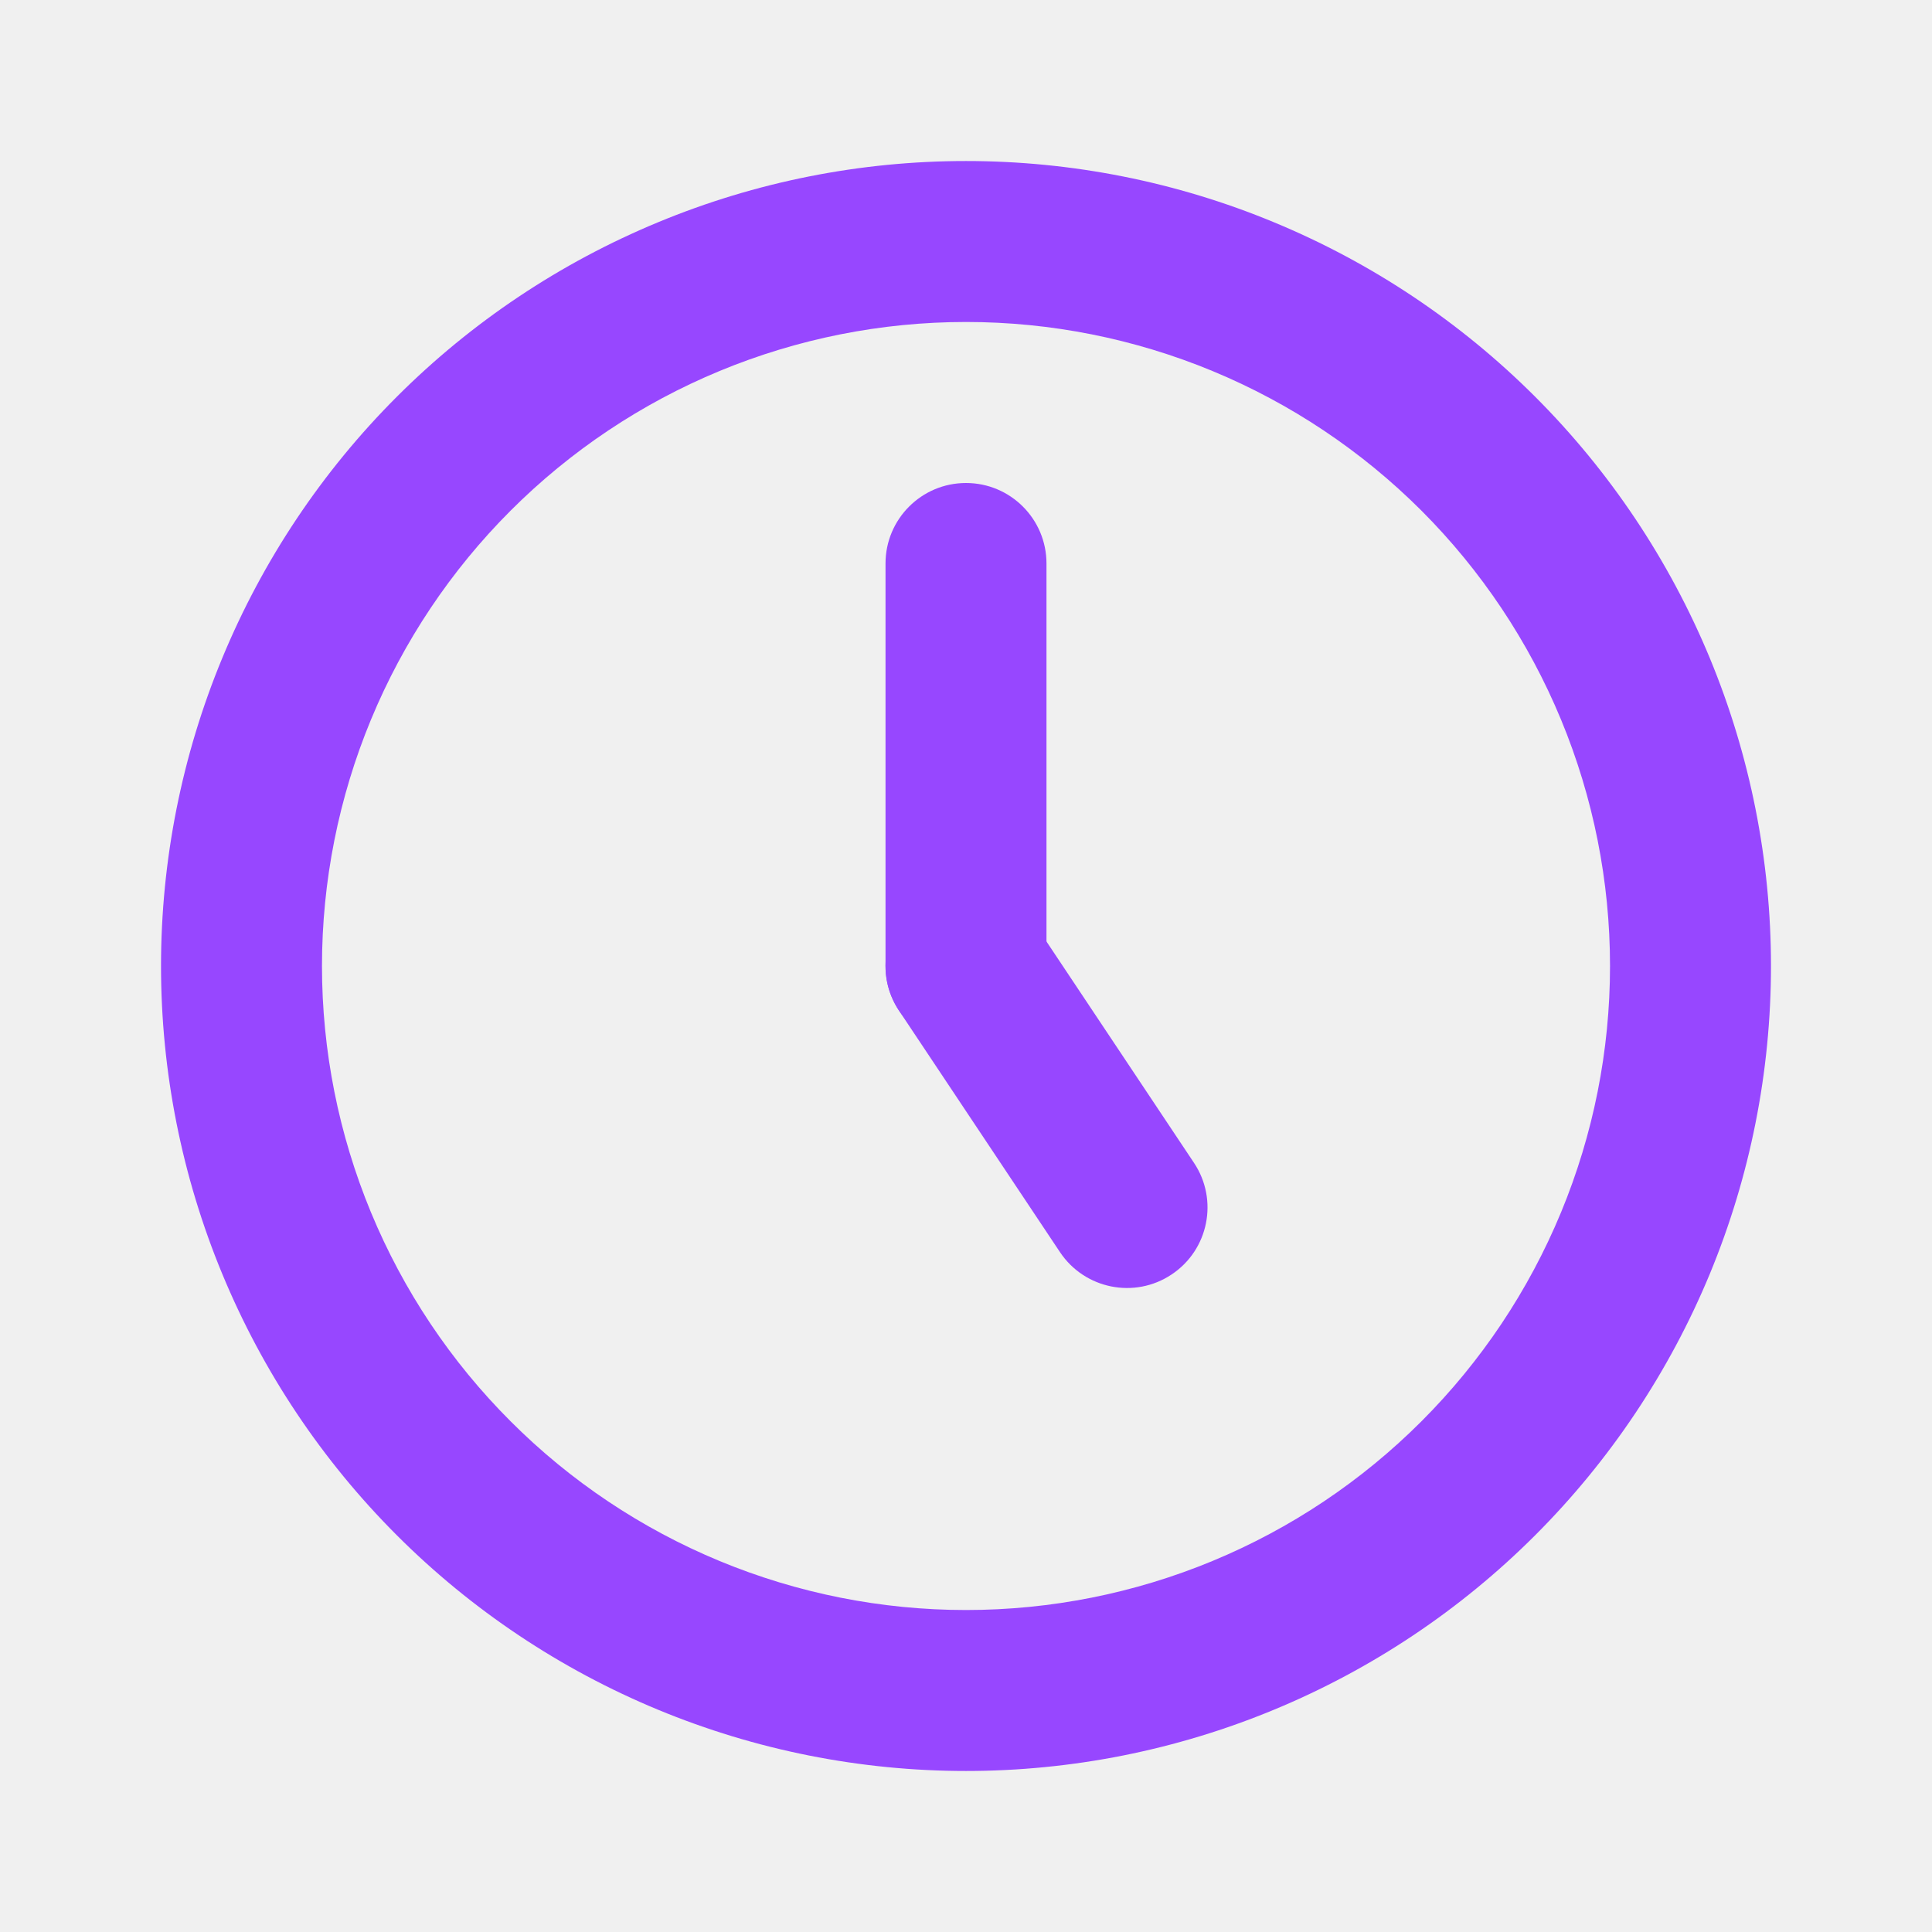
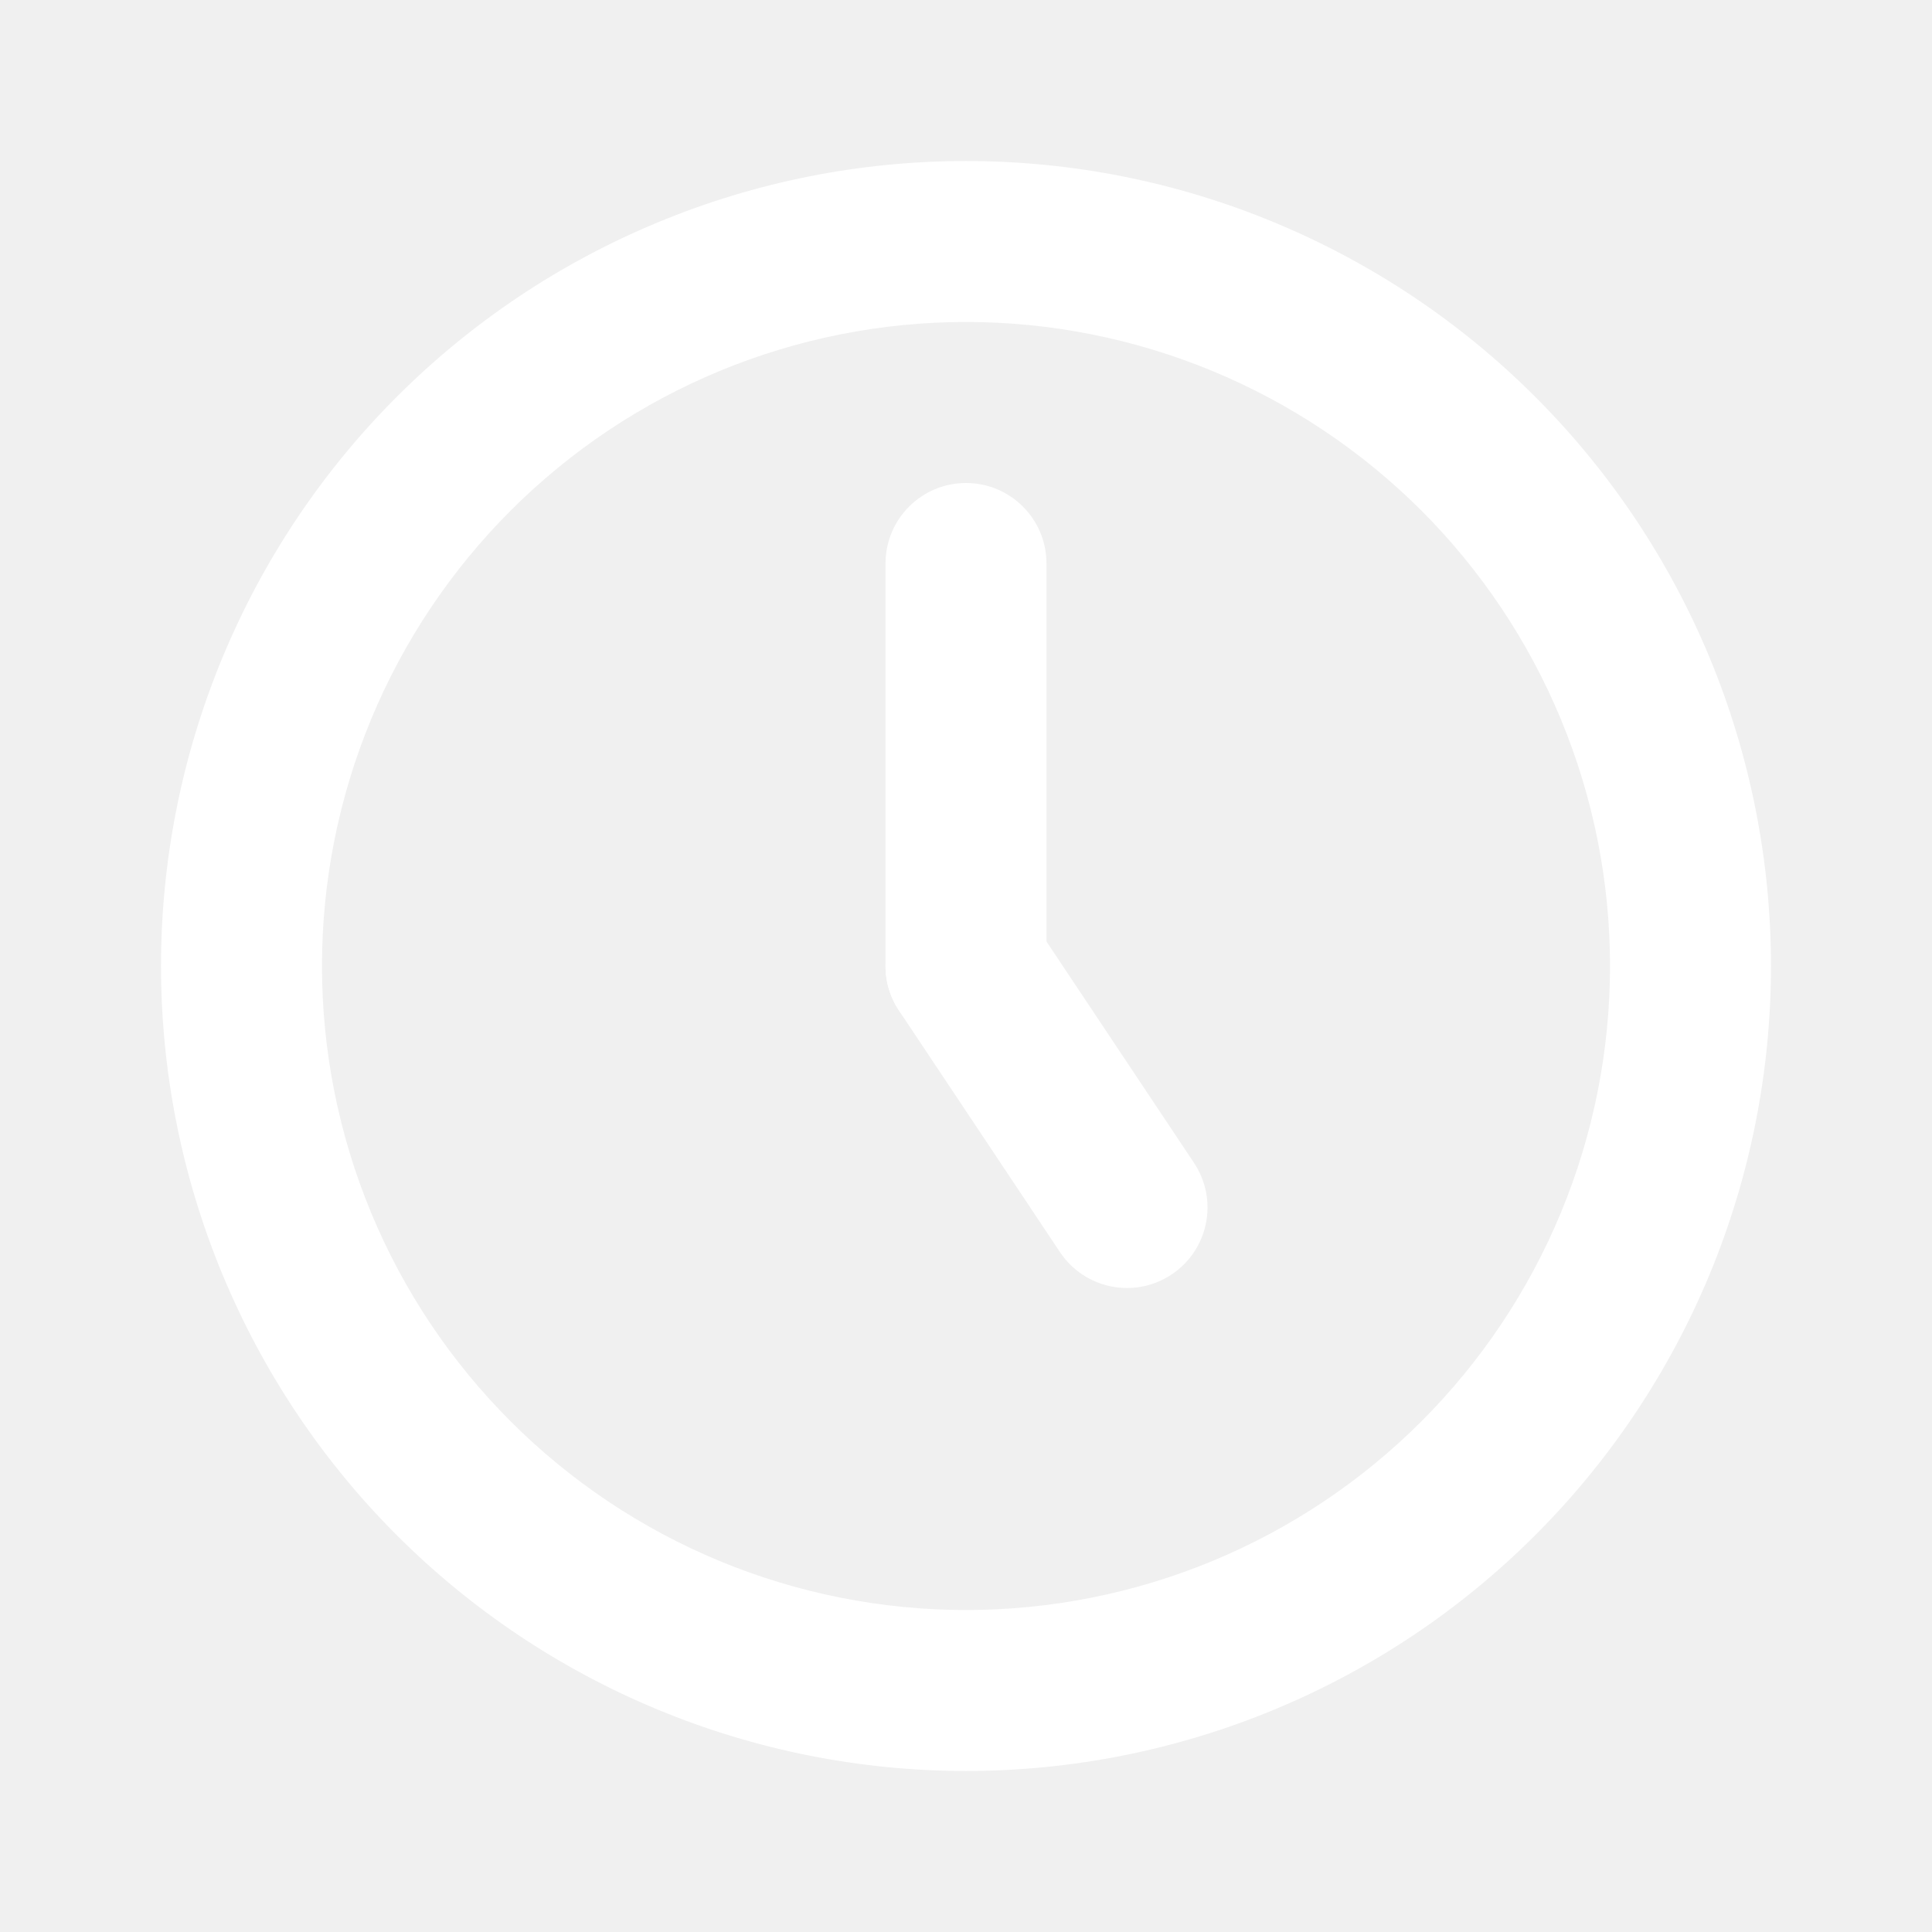
<svg xmlns="http://www.w3.org/2000/svg" width="32" height="32" viewBox="0 0 32 32" fill="none">
-   <path fill-rule="evenodd" clip-rule="evenodd" d="M10.898 3.682C12.515 3.011 14.249 2.667 16 2.667C17.751 2.667 19.485 3.011 21.102 3.682C22.72 4.352 24.19 5.334 25.428 6.572C26.666 7.81 27.648 9.28 28.319 10.898C28.988 12.515 29.333 14.249 29.333 16C29.333 17.751 28.988 19.485 28.319 21.102C27.648 22.72 26.666 24.19 25.428 25.428C24.19 26.666 22.72 27.648 21.102 28.318C19.485 28.988 17.751 29.333 16 29.333C14.249 29.333 12.515 28.988 10.898 28.318C9.28 27.648 7.81 26.666 6.572 25.428C5.334 24.19 4.352 22.72 3.682 21.102C3.012 19.485 2.667 17.751 2.667 16C2.667 14.249 3.012 12.515 3.682 10.898C4.352 9.28 5.334 7.81 6.572 6.572C7.81 5.334 9.28 4.352 10.898 3.682ZM16 5.333C14.599 5.333 13.212 5.609 11.918 6.145C10.624 6.681 9.448 7.467 8.458 8.457C7.467 9.448 6.681 10.624 6.145 11.918C5.609 13.212 5.333 14.599 5.333 16C5.333 17.401 5.609 18.788 6.145 20.082C6.681 21.376 7.467 22.552 8.458 23.542C9.448 24.533 10.624 25.319 11.918 25.855C13.212 26.391 14.599 26.667 16 26.667C17.401 26.667 18.788 26.391 20.082 25.855C21.376 25.319 22.552 24.533 23.543 23.542C24.533 22.552 25.319 21.376 25.855 20.082C26.391 18.788 26.667 17.401 26.667 16C26.667 14.599 26.391 13.212 25.855 11.918C25.319 10.624 24.533 9.448 23.543 8.457C22.552 7.467 21.376 6.681 20.082 6.145C18.788 5.609 17.401 5.333 16 5.333Z" fill="#9747FF" />
-   <path fill-rule="evenodd" clip-rule="evenodd" d="M15.261 14.891C15.873 14.482 16.701 14.648 17.11 15.26L19.776 19.26C20.185 19.873 20.019 20.701 19.406 21.109C18.794 21.518 17.966 21.352 17.557 20.74L14.891 16.74C14.482 16.127 14.648 15.299 15.261 14.891Z" fill="#9747FF" />
-   <path fill-rule="evenodd" clip-rule="evenodd" d="M16 8C16.736 8 17.333 8.597 17.333 9.333V16C17.333 16.736 16.736 17.333 16 17.333C15.264 17.333 14.667 16.736 14.667 16V9.333C14.667 8.597 15.264 8 16 8Z" fill="#9747FF" />
+   <path fill-rule="evenodd" clip-rule="evenodd" d="M10.898 3.682C12.515 3.011 14.249 2.667 16 2.667C17.751 2.667 19.485 3.011 21.102 3.682C22.72 4.352 24.19 5.334 25.428 6.572C26.666 7.81 27.648 9.28 28.319 10.898C28.988 12.515 29.333 14.249 29.333 16C29.333 17.751 28.988 19.485 28.319 21.102C27.648 22.72 26.666 24.19 25.428 25.428C24.19 26.666 22.72 27.648 21.102 28.318C19.485 28.988 17.751 29.333 16 29.333C14.249 29.333 12.515 28.988 10.898 28.318C9.28 27.648 7.81 26.666 6.572 25.428C5.334 24.19 4.352 22.72 3.682 21.102C3.012 19.485 2.667 17.751 2.667 16C2.667 14.249 3.012 12.515 3.682 10.898C4.352 9.28 5.334 7.81 6.572 6.572C7.81 5.334 9.28 4.352 10.898 3.682ZM16 5.333C14.599 5.333 13.212 5.609 11.918 6.145C10.624 6.681 9.448 7.467 8.458 8.457C7.467 9.448 6.681 10.624 6.145 11.918C5.609 13.212 5.333 14.599 5.333 16C5.333 17.401 5.609 18.788 6.145 20.082C6.681 21.376 7.467 22.552 8.458 23.542C9.448 24.533 10.624 25.319 11.918 25.855C13.212 26.391 14.599 26.667 16 26.667C17.401 26.667 18.788 26.391 20.082 25.855C21.376 25.319 22.552 24.533 23.543 23.542C24.533 22.552 25.319 21.376 25.855 20.082C26.391 18.788 26.667 17.401 26.667 16C26.667 14.599 26.391 13.212 25.855 11.918C25.319 10.624 24.533 9.448 23.543 8.457C22.552 7.467 21.376 6.681 20.082 6.145C18.788 5.609 17.401 5.333 16 5.333Z" fill="#fff" />
+   <path fill-rule="evenodd" clip-rule="evenodd" d="M15.261 14.891C15.873 14.482 16.701 14.648 17.11 15.26L19.776 19.26C20.185 19.873 20.019 20.701 19.406 21.109C18.794 21.518 17.966 21.352 17.557 20.74L14.891 16.74C14.482 16.127 14.648 15.299 15.261 14.891Z" fill="#fff" />
+   <path fill-rule="evenodd" clip-rule="evenodd" d="M16 8C16.736 8 17.333 8.597 17.333 9.333V16C17.333 16.736 16.736 17.333 16 17.333C15.264 17.333 14.667 16.736 14.667 16V9.333C14.667 8.597 15.264 8 16 8Z" fill="#fff" />
</svg>
